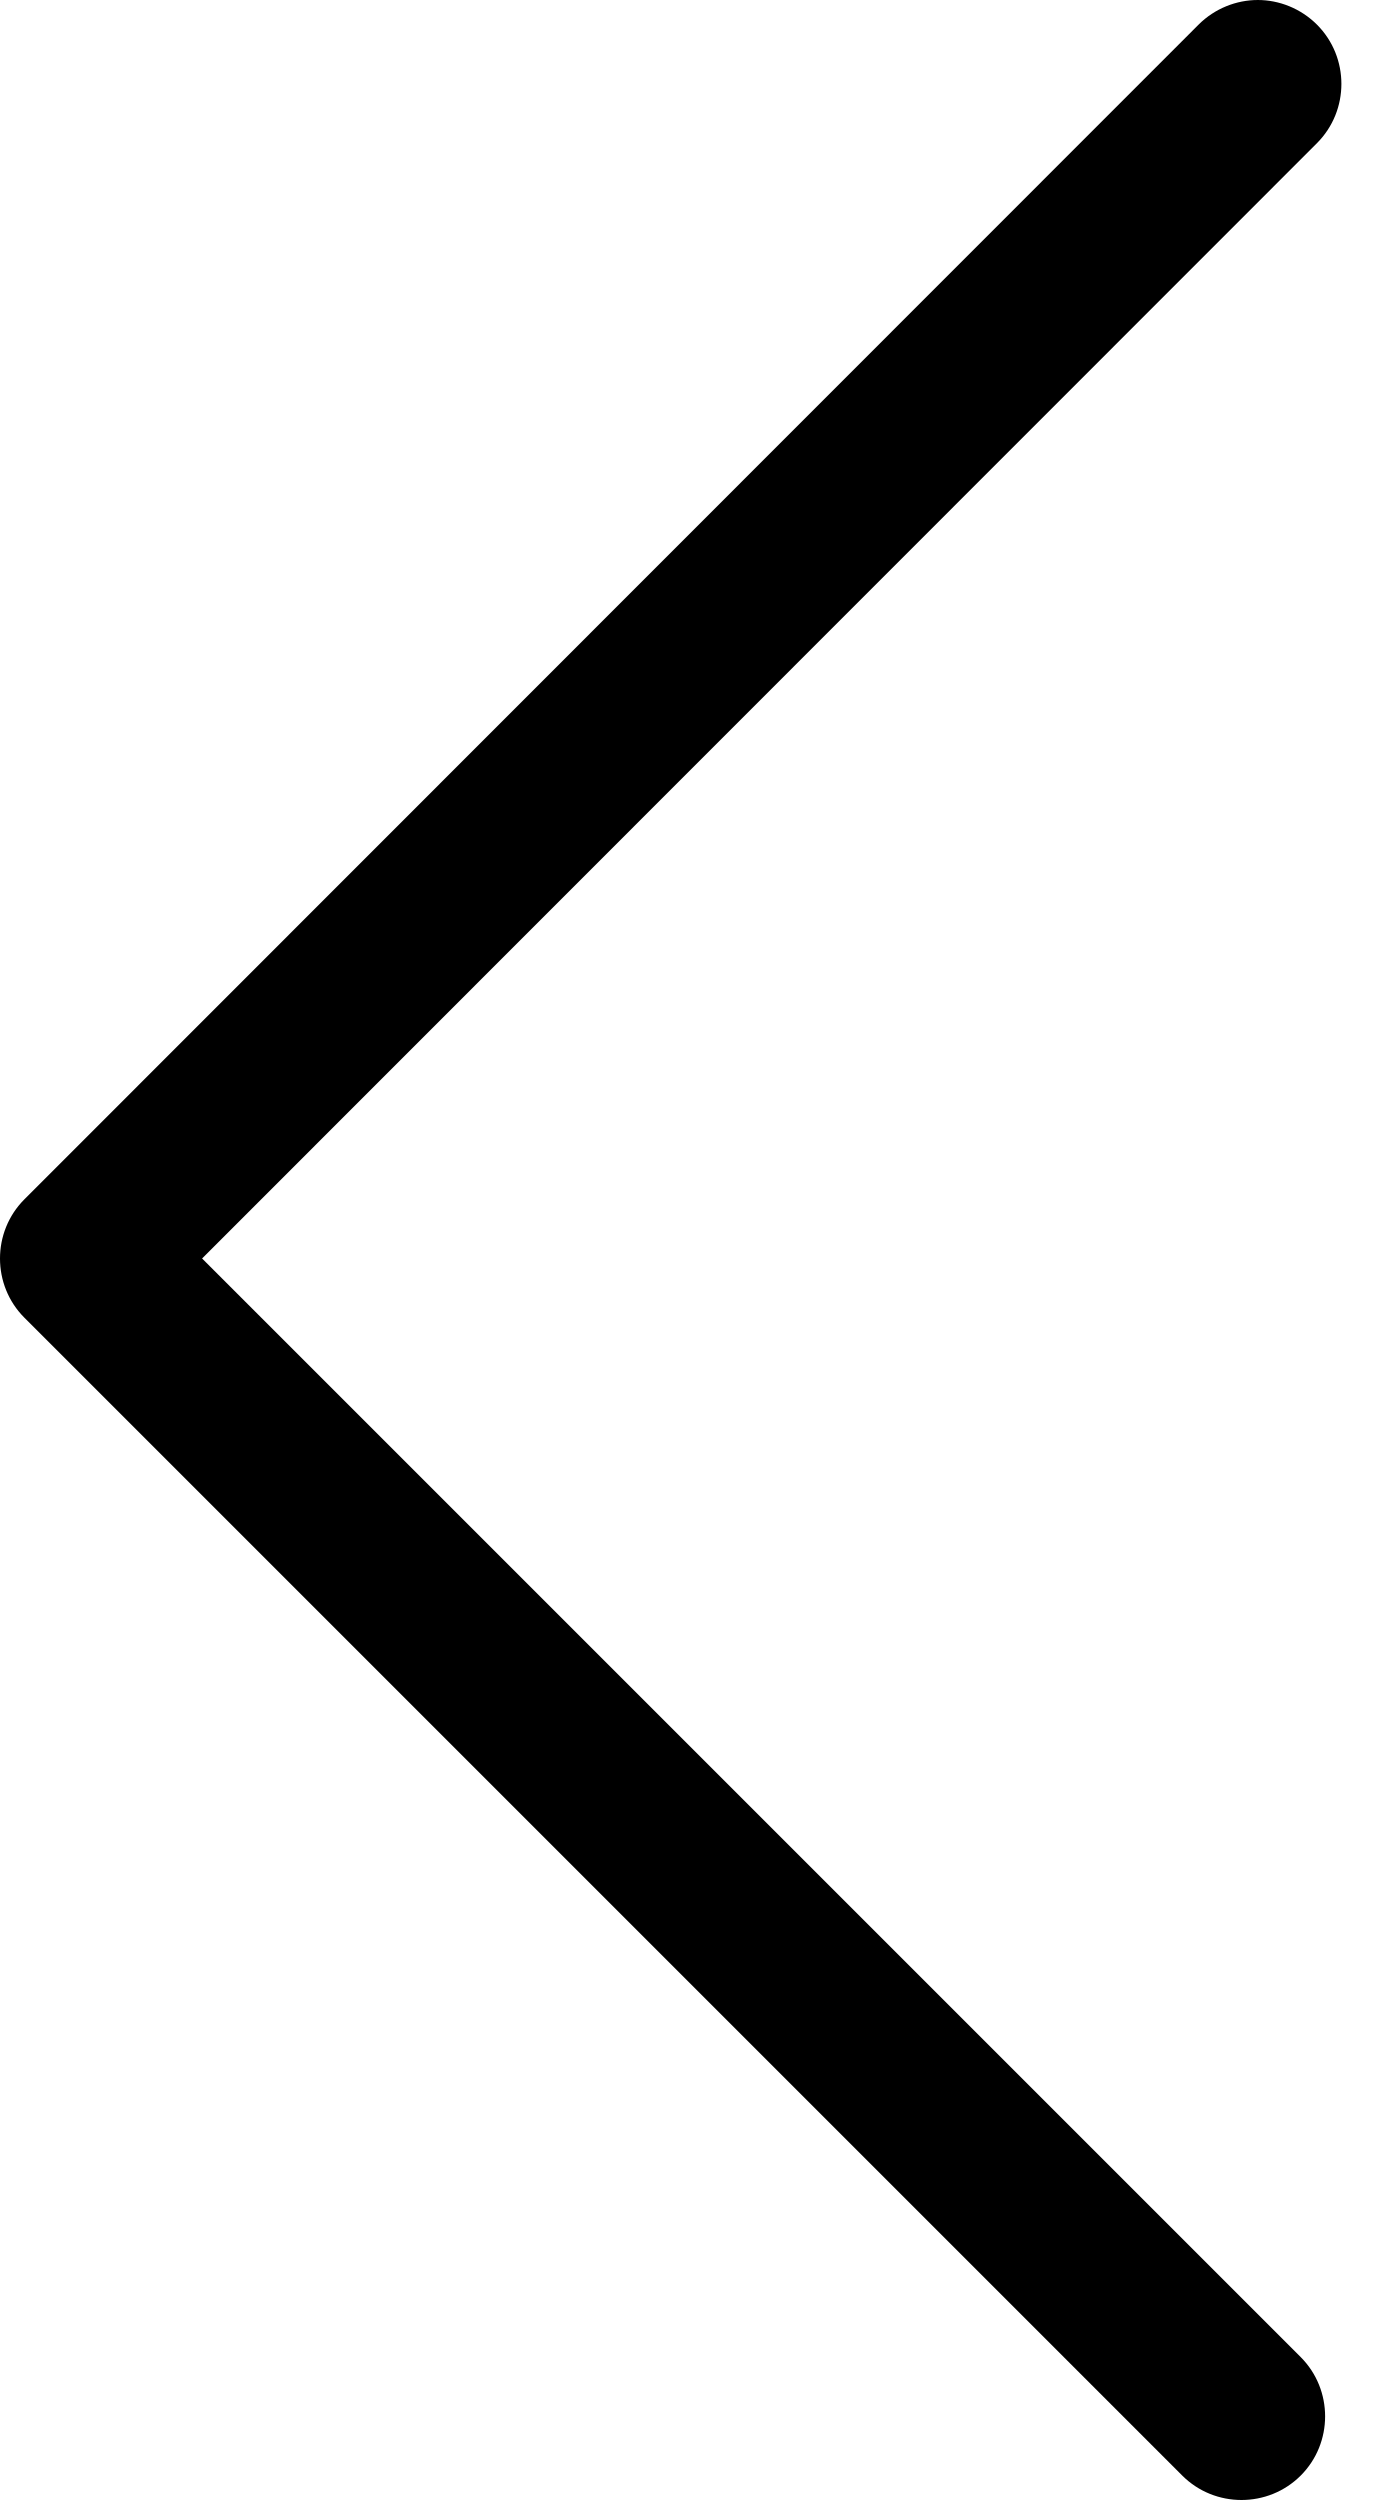
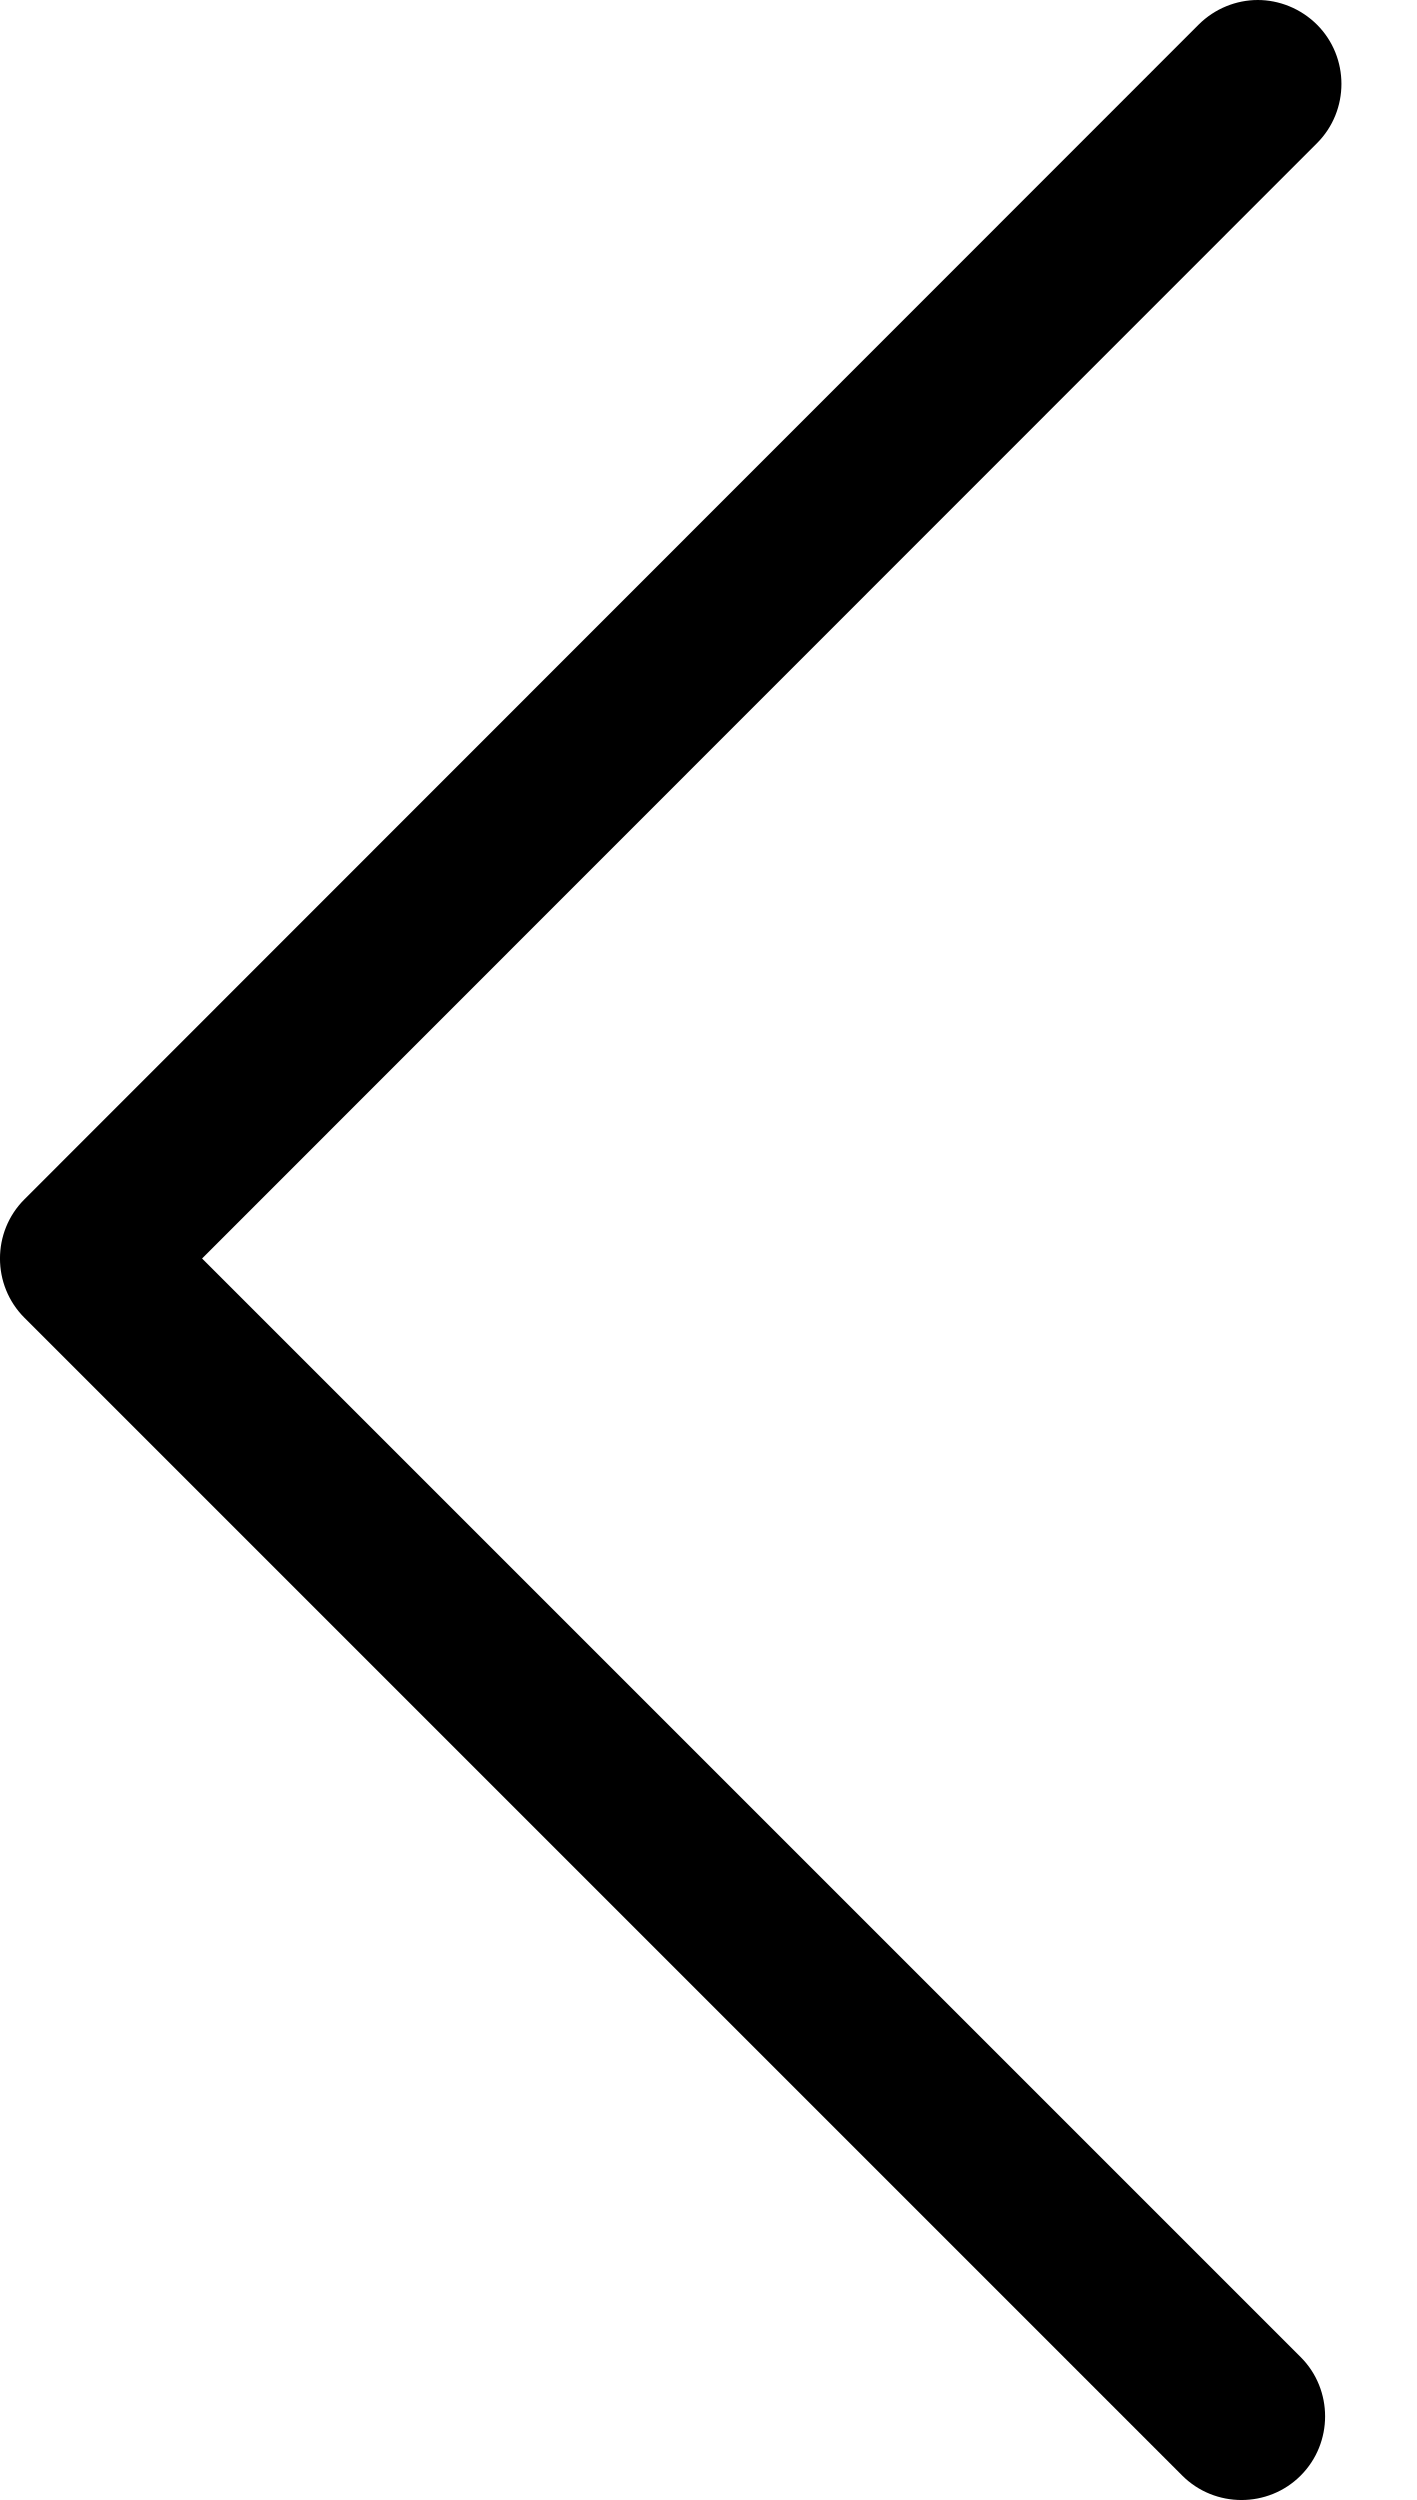
- <svg xmlns="http://www.w3.org/2000/svg" width="24" height="43" viewBox="0 0 24 43" fill="none">
-   <path d="M21.634 0C21.999 0 22.372 0.144 22.652 0.424C23.212 0.985 23.212 1.901 22.652 2.462L3.476 21.646L22.372 40.542C22.932 41.103 22.932 42.02 22.372 42.58C21.812 43.14 20.895 43.14 20.335 42.58L0.42 22.665C-0.14 22.105 -0.14 21.188 0.42 20.628L20.615 0.424C20.895 0.144 21.269 8.40589e-05 21.634 8.40589e-05L21.634 0Z" fill="black" />
+ <svg xmlns="http://www.w3.org/2000/svg" width="17" height="30" viewBox="0 0 17 30" fill="none">
+   <path d="M15.093 0C15.348 0 15.608 0.101 15.804 0.296C16.195 0.687 16.195 1.327 15.804 1.718L2.425 15.102L15.608 28.285C15.999 28.676 15.999 29.316 15.608 29.707C15.218 30.098 14.578 30.098 14.187 29.707L0.293 15.813C-0.098 15.422 -0.098 14.782 0.293 14.392L14.383 0.296C14.578 0.101 14.838 5.86457e-05 15.093 5.86457e-05L15.093 0Z" fill="black" />
</svg>
